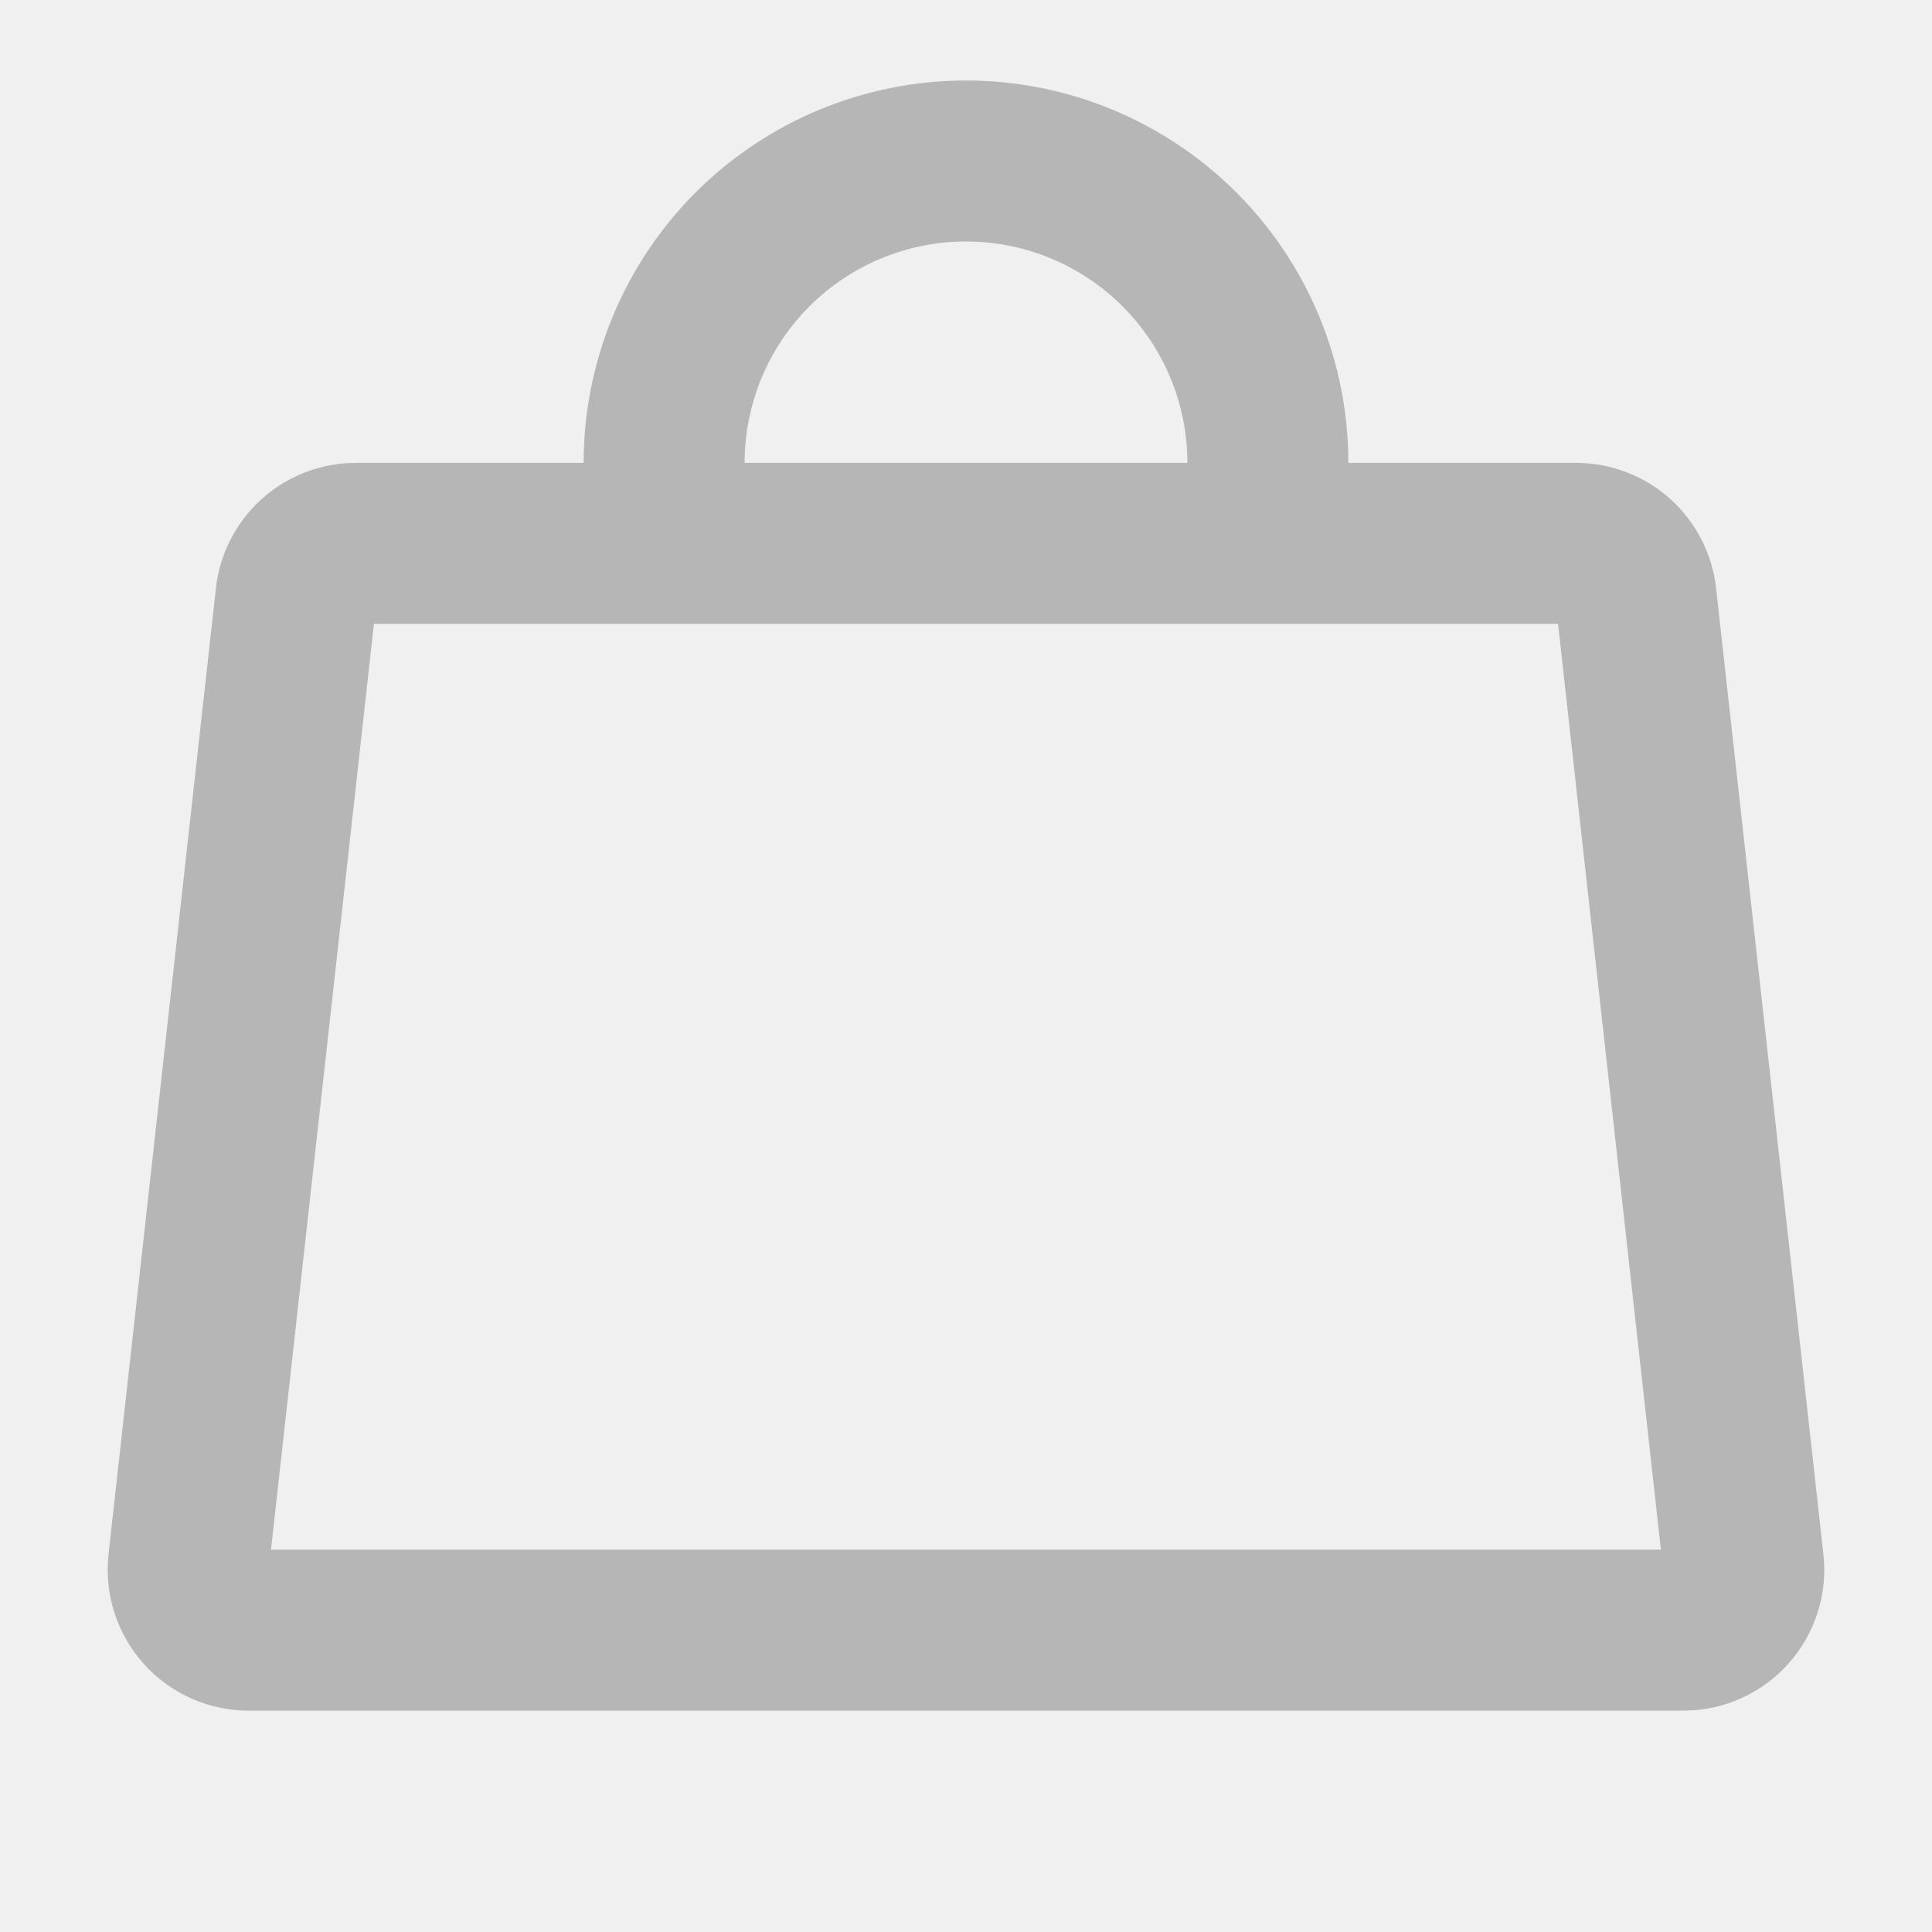
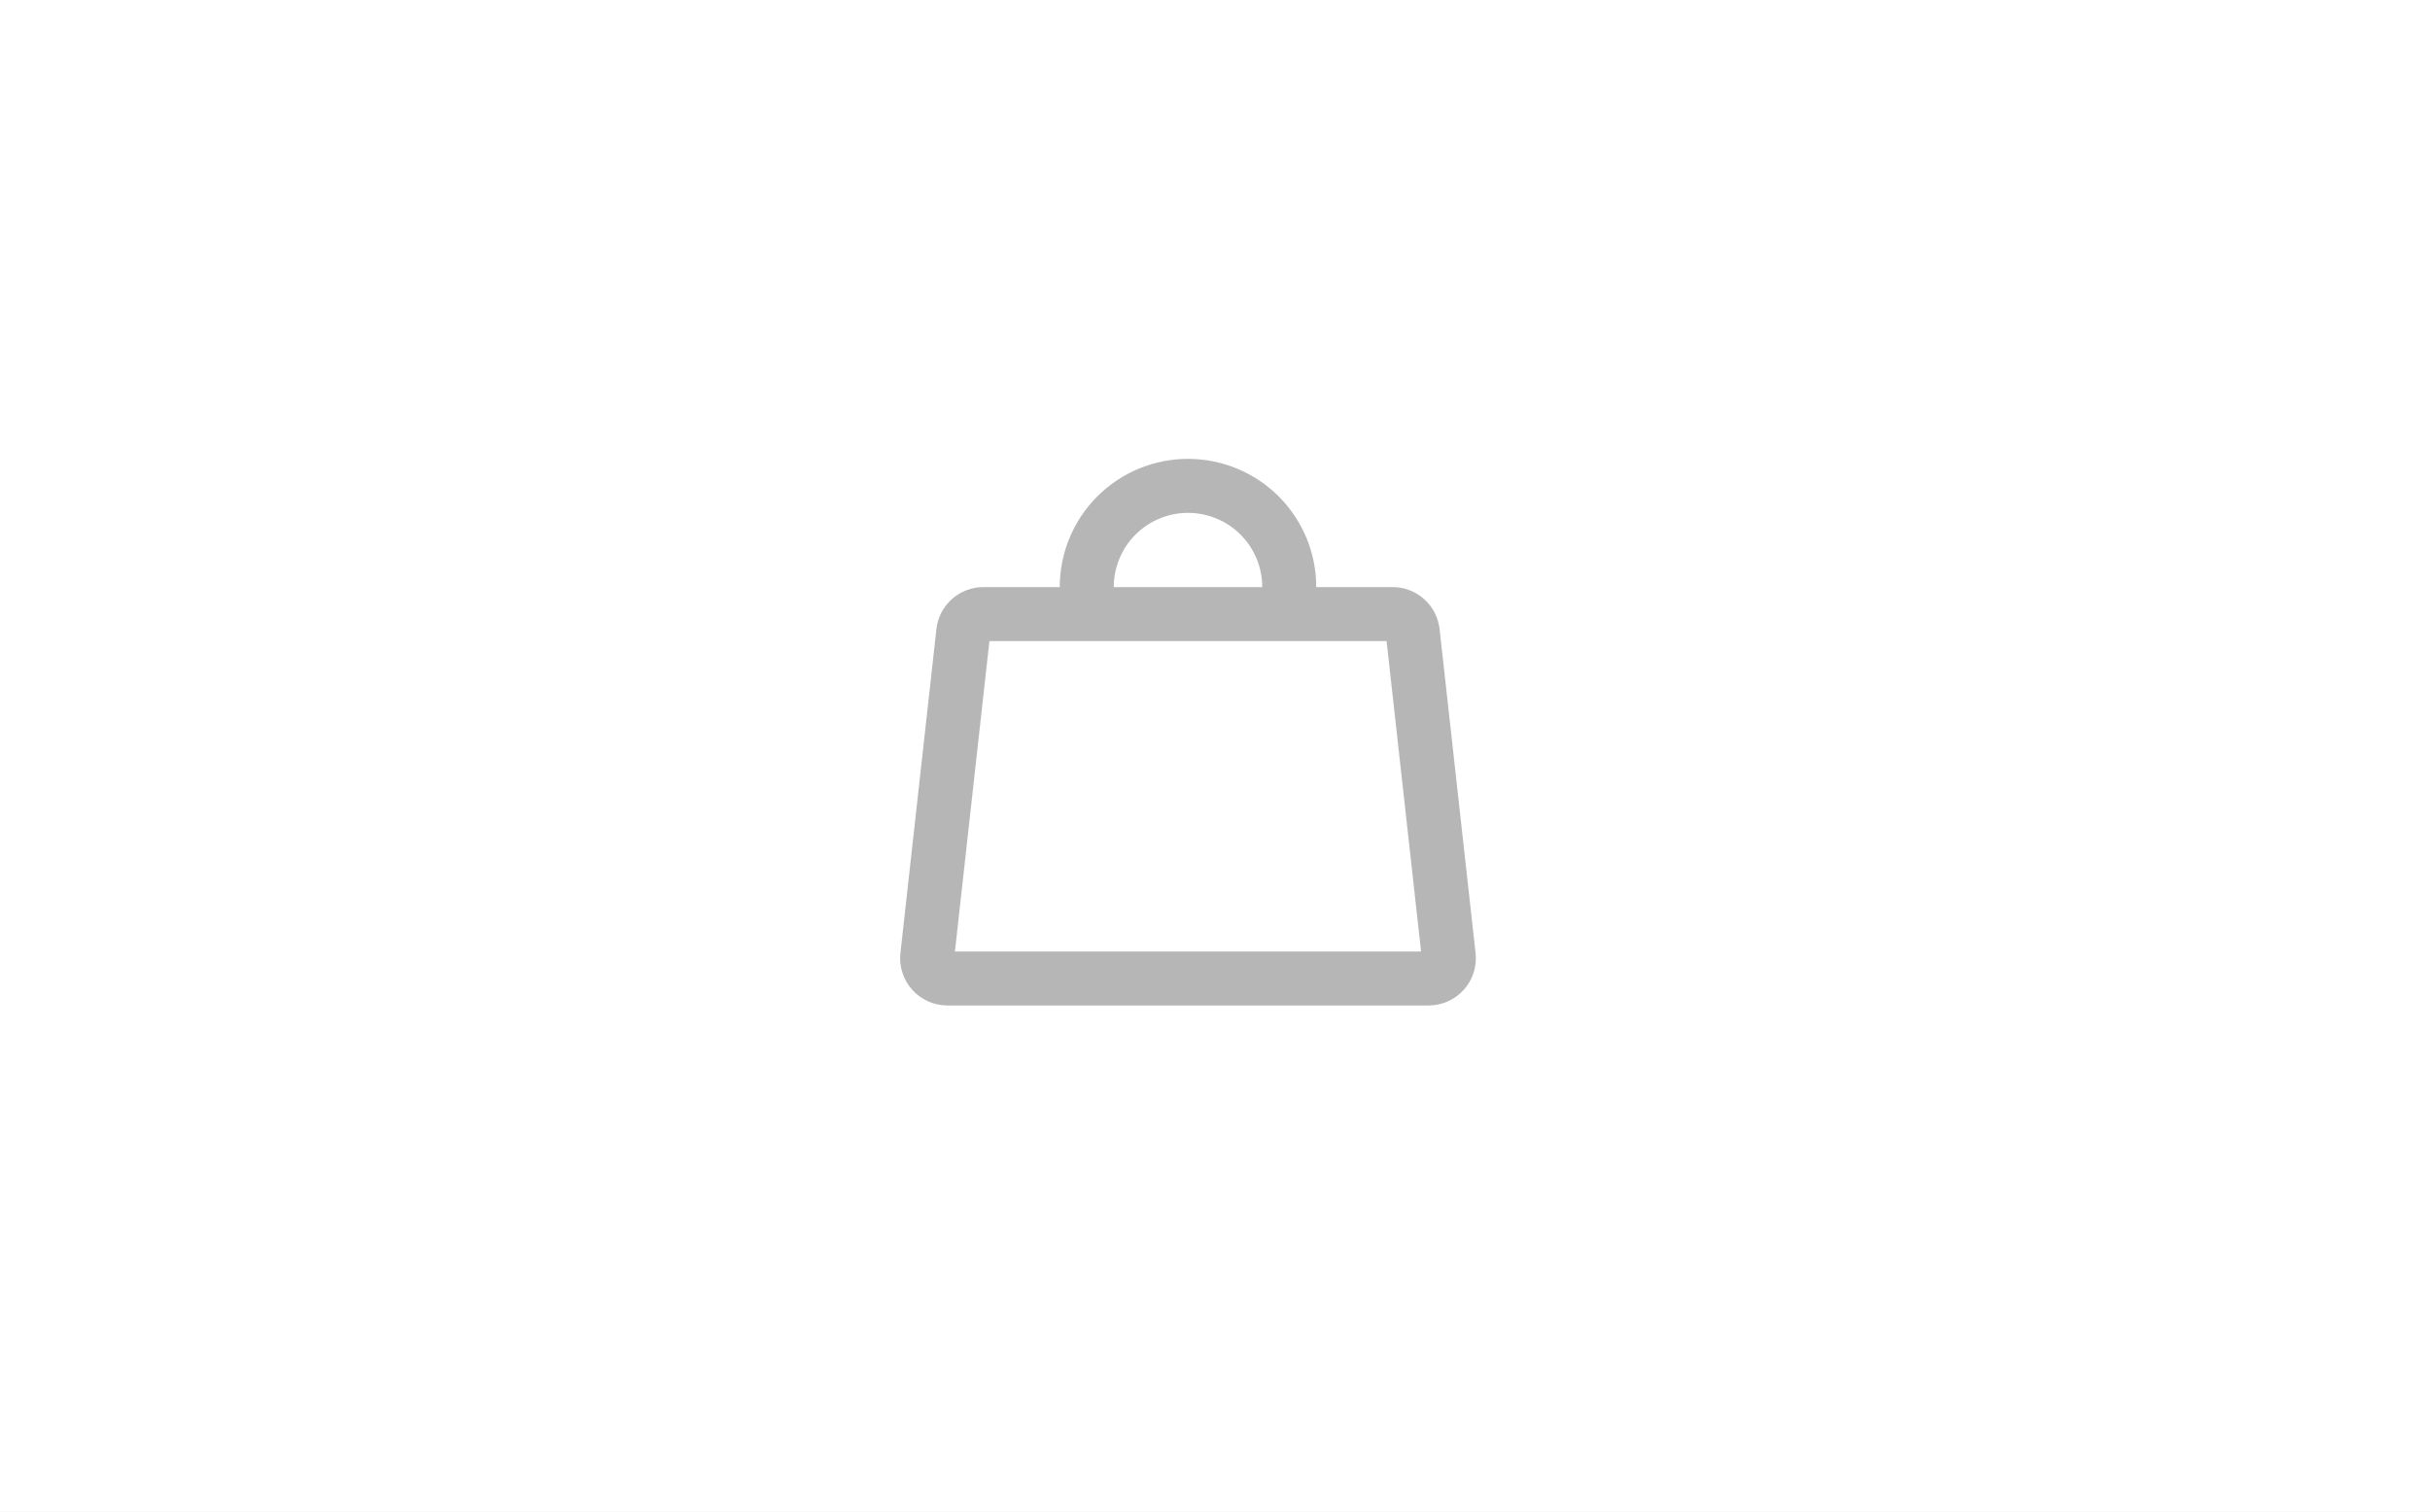
- <svg xmlns="http://www.w3.org/2000/svg" width="24" height="24" viewBox="0 0 24 24" fill="none">
-   <g clip-path="url(#clip0_2161_7558)">
-     <path d="M19.579 6.75H4.421C4.237 6.75 4.059 6.818 3.921 6.941C3.784 7.064 3.696 7.234 3.676 7.417L2.342 19.417C2.331 19.522 2.341 19.628 2.374 19.729C2.406 19.829 2.459 19.922 2.529 20C2.599 20.079 2.686 20.142 2.782 20.185C2.878 20.228 2.982 20.25 3.088 20.25H20.912C21.017 20.25 21.122 20.228 21.218 20.185C21.314 20.142 21.401 20.079 21.471 20C21.541 19.922 21.594 19.829 21.626 19.729C21.659 19.628 21.669 19.522 21.657 19.417L20.324 7.417C20.304 7.234 20.216 7.064 20.079 6.941C19.941 6.818 19.763 6.75 19.579 6.75Z" stroke="#B6B6B6" stroke-width="2" stroke-linecap="round" stroke-linejoin="round" />
-     <path d="M8.25 5.75C8.25 4.755 8.645 3.802 9.348 3.098C10.052 2.395 11.005 2 12 2C12.995 2 13.948 2.395 14.652 3.098C15.355 3.802 15.75 4.755 15.75 5.75" stroke="#B6B6B6" stroke-width="2" stroke-linecap="round" stroke-linejoin="round" />
+ <svg xmlns="http://www.w3.org/2000/svg" width="90" height="56" viewBox="0 0 90 56" fill="none">
+   <rect width="90" height="56" fill="white" />
+   <g clip-path="url(#clip0_25_284)">
+     <path d="M51.579 22.75H36.421C36.237 22.75 36.059 22.818 35.921 22.941C35.783 23.064 35.696 23.234 35.676 23.417L34.343 35.417C34.331 35.522 34.341 35.628 34.374 35.729C34.406 35.829 34.459 35.922 34.529 36C34.599 36.079 34.685 36.142 34.782 36.185C34.878 36.228 34.982 36.25 35.088 36.25H52.912C53.017 36.25 53.122 36.228 53.218 36.185C53.314 36.142 53.401 36.079 53.471 36C53.541 35.922 53.594 35.829 53.626 35.729C53.658 35.628 53.669 35.522 53.657 35.417L52.324 23.417C52.304 23.234 52.216 23.064 52.079 22.941C51.941 22.818 51.763 22.75 51.579 22.75Z" stroke="#B6B6B6" stroke-width="2" stroke-linecap="round" stroke-linejoin="round" />
+     <path d="M40.25 21.75C40.25 20.755 40.645 19.802 41.348 19.098C42.052 18.395 43.005 18 44 18C44.995 18 45.948 18.395 46.652 19.098C47.355 19.802 47.75 20.755 47.75 21.75" stroke="#B6B6B6" stroke-width="2" stroke-linecap="round" stroke-linejoin="round" />
  </g>
  <defs>
-     <clipPath id="clip0_2161_7558">
-       <rect width="24" height="24" fill="white" />
+     <clipPath id="clip0_25_284">
+       <rect width="24" height="24" fill="white" transform="translate(32 16)" />
    </clipPath>
  </defs>
</svg>
